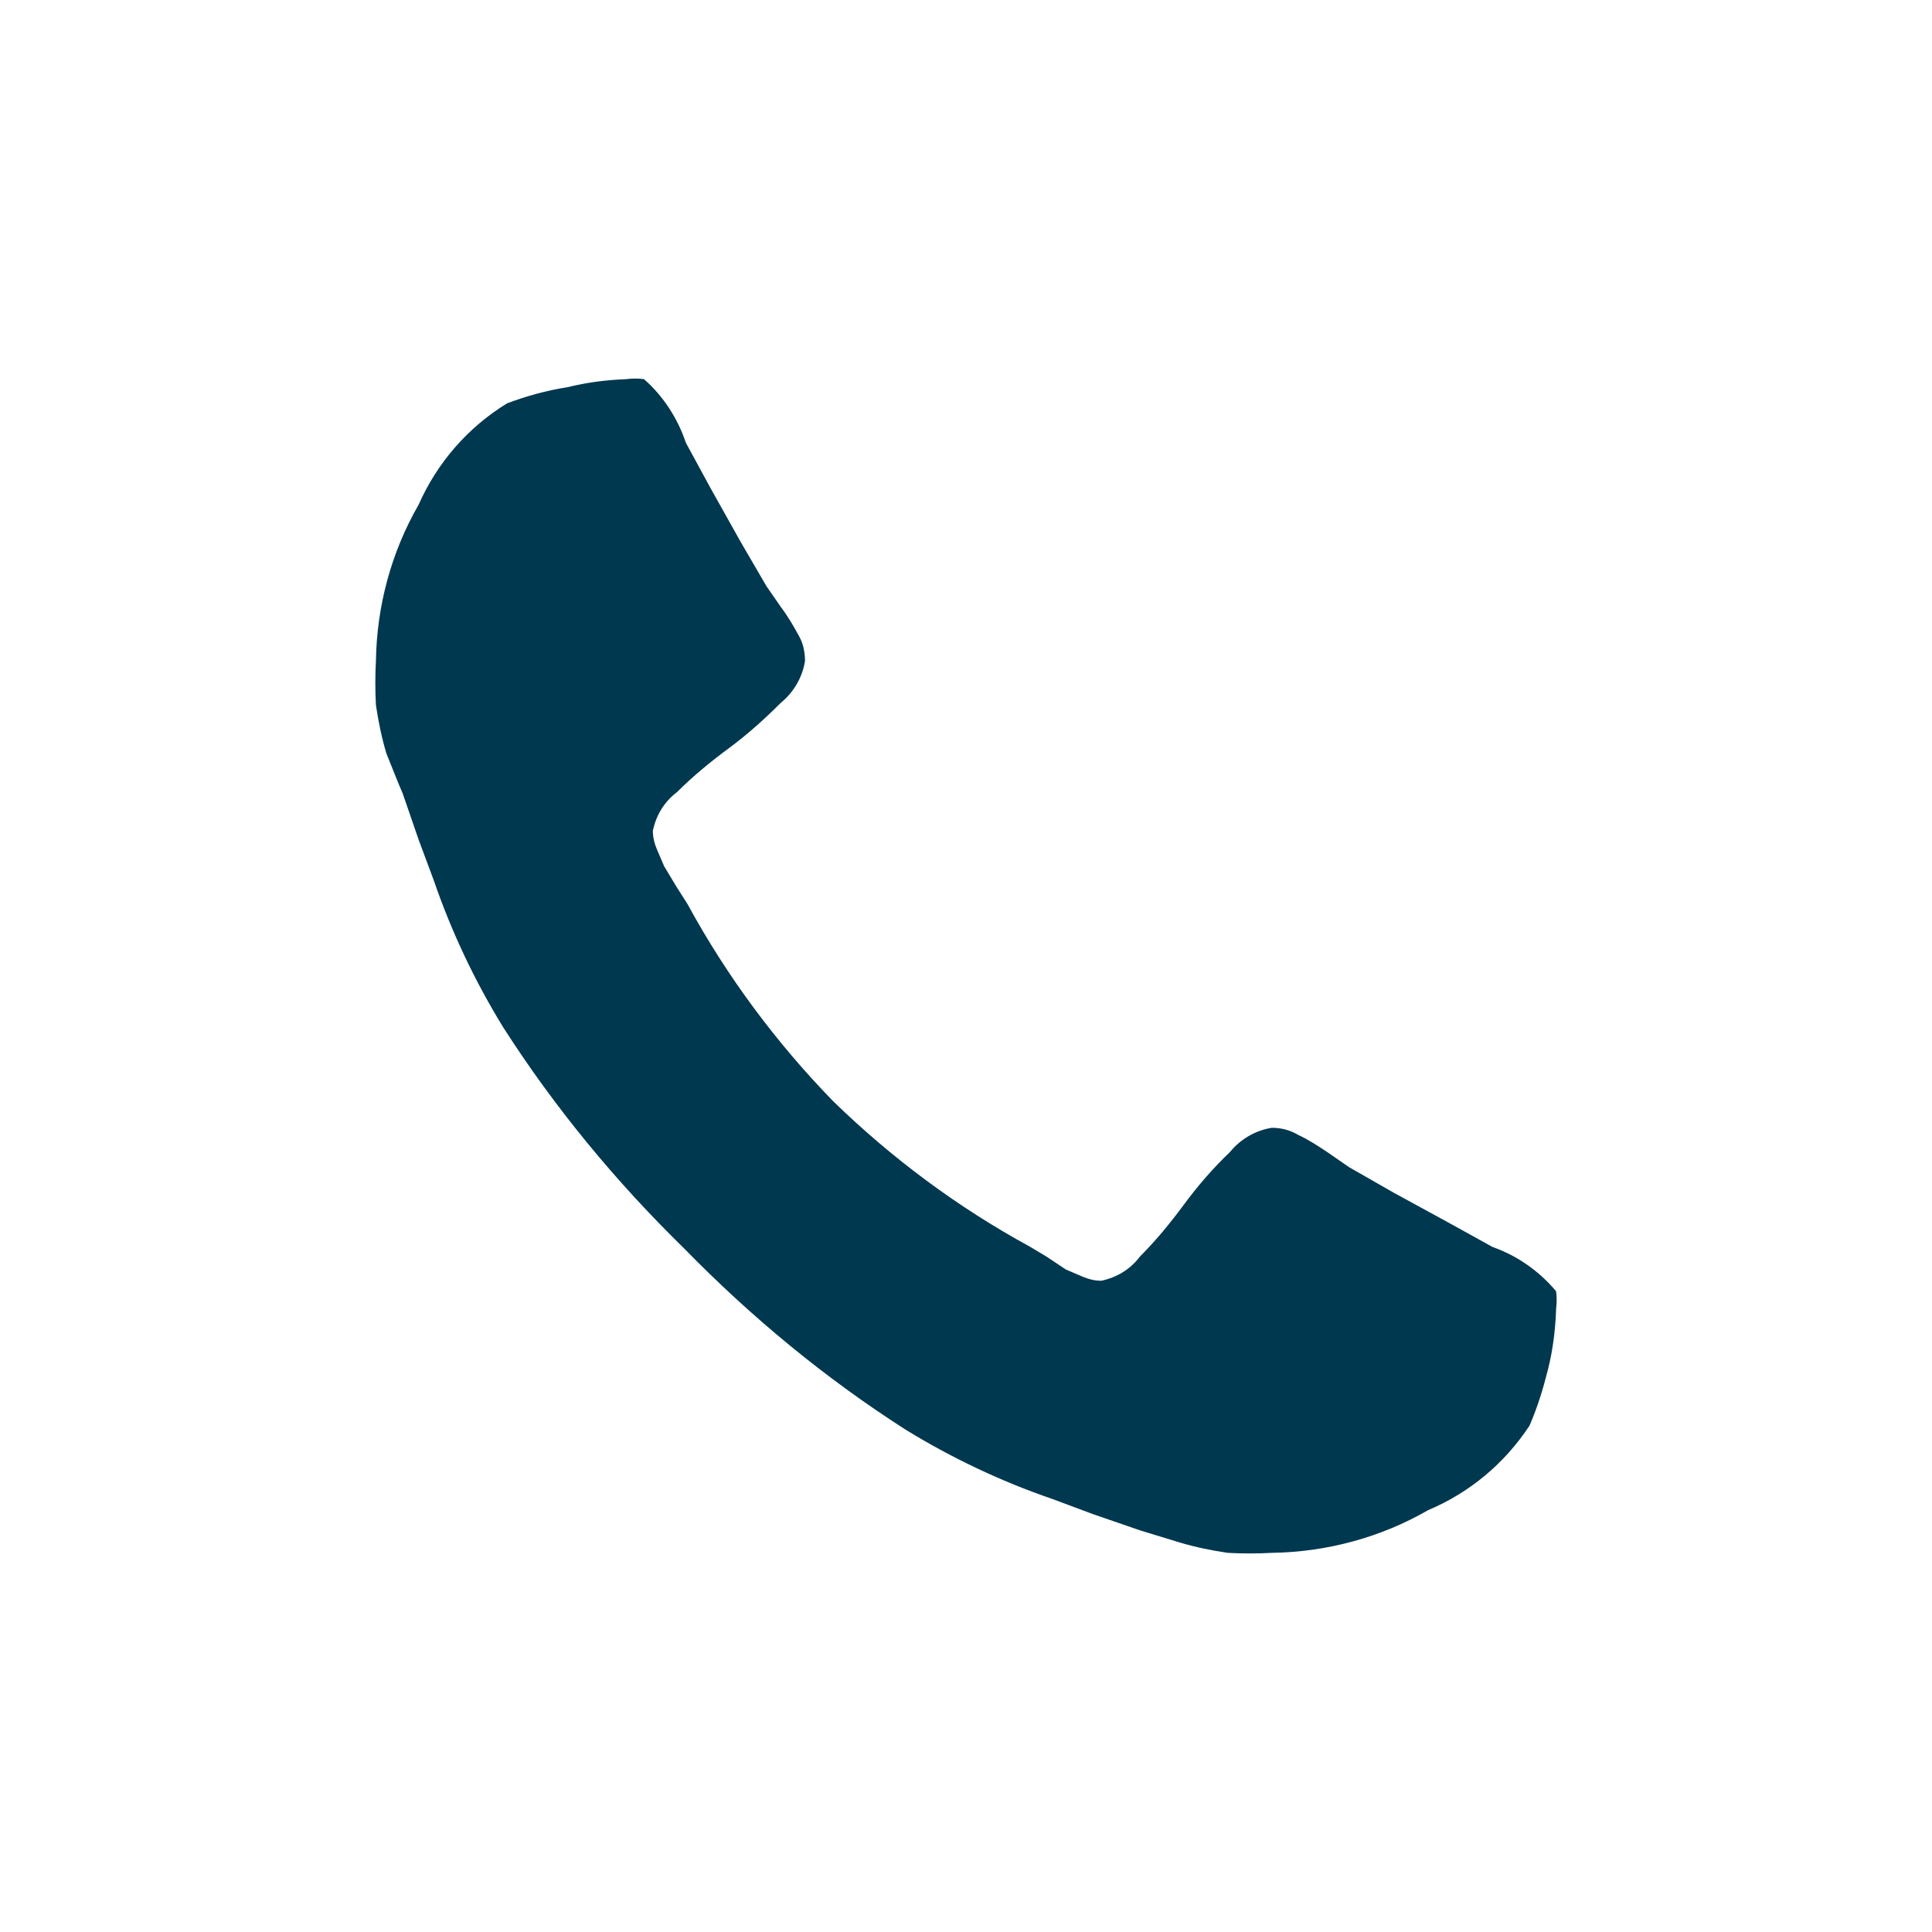
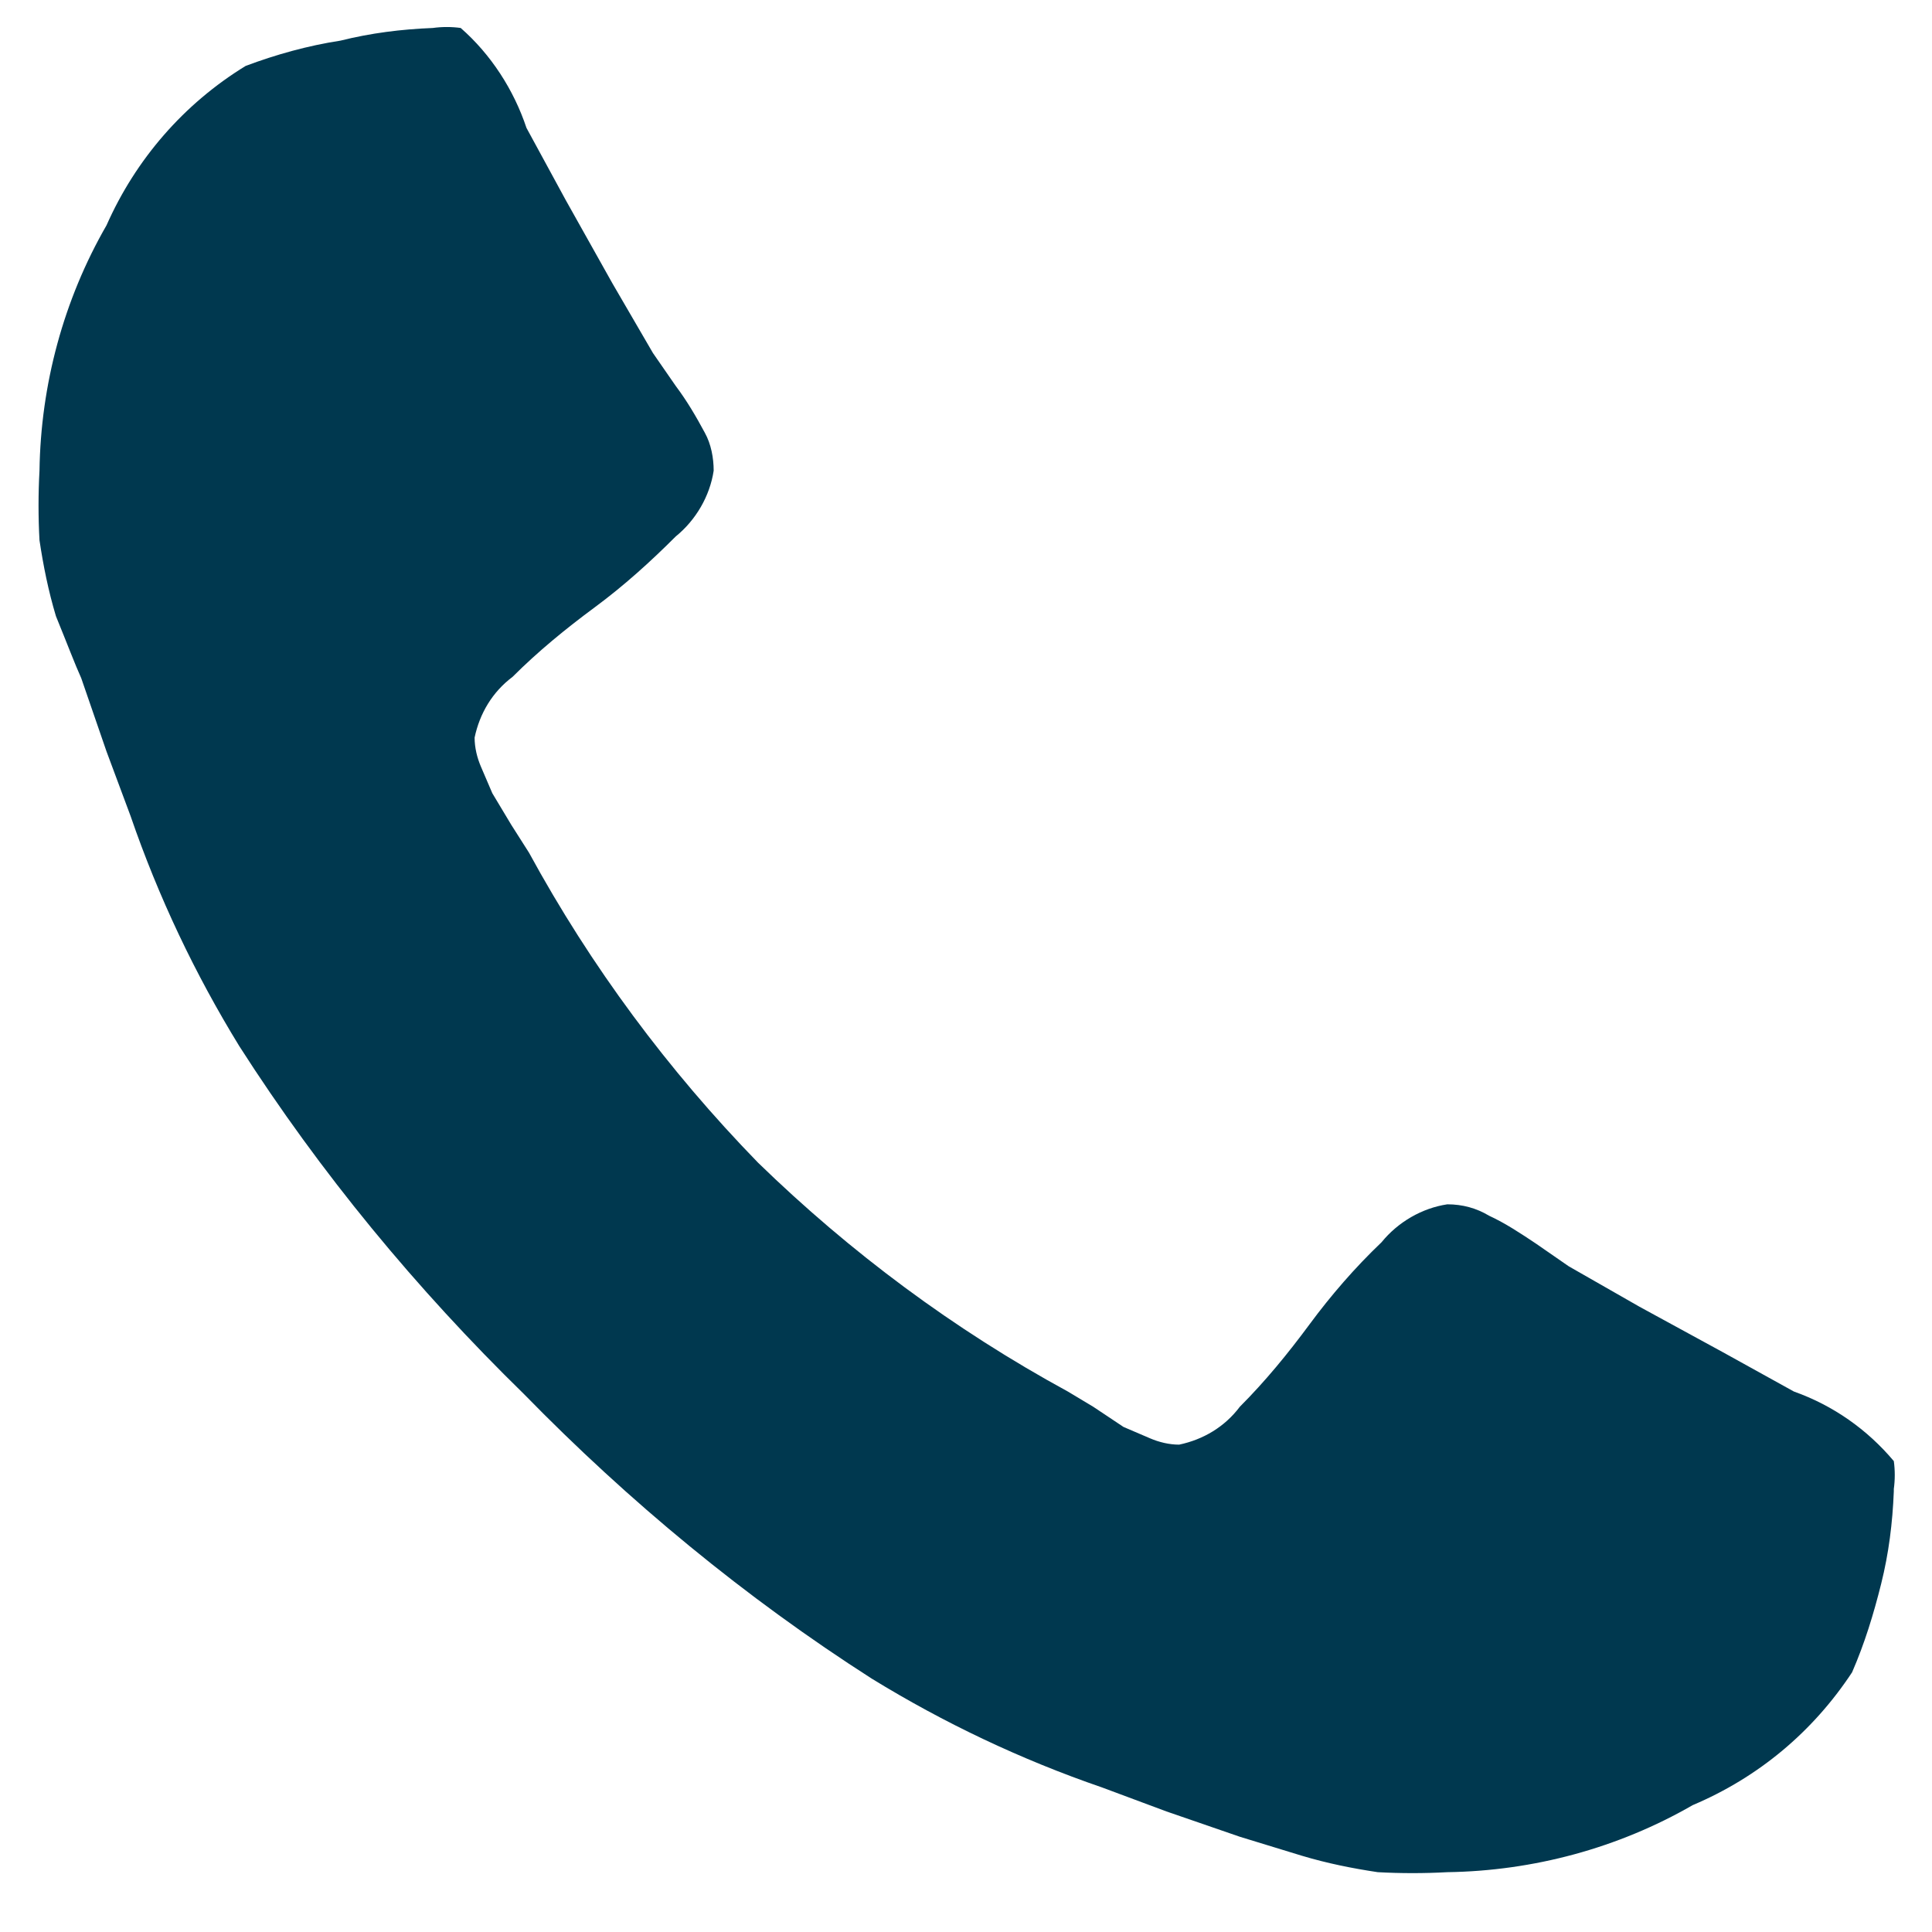
- <svg xmlns="http://www.w3.org/2000/svg" version="1.2" overflow="visible" preserveAspectRatio="none" viewBox="0 0 24 24" width="28" height="28">
-   <g>
-     <path id="phone" d="M19.33,16.26c0.01-0.07,0.01-0.15,0-0.22c-0.21-0.25-0.48-0.44-0.79-0.55l-0.56-0.31l-0.66-0.36l-0.56-0.32  l-0.26-0.18c-0.12-0.08-0.24-0.16-0.37-0.22c-0.1-0.06-0.21-0.09-0.33-0.09c-0.2,0.03-0.39,0.14-0.52,0.3  c-0.21,0.2-0.4,0.42-0.57,0.65c-0.17,0.23-0.35,0.45-0.55,0.65c-0.12,0.16-0.29,0.26-0.48,0.3c-0.08,0-0.16-0.02-0.23-0.05  l-0.21-0.09L13,15.61l-0.2-0.12c-0.9-0.49-1.72-1.1-2.45-1.81c-0.71-0.73-1.32-1.55-1.81-2.45L8.4,11.01l-0.15-0.25  c-0.03-0.07-0.06-0.14-0.09-0.21c-0.03-0.07-0.05-0.15-0.05-0.23c0.04-0.19,0.14-0.36,0.3-0.48c0.2-0.2,0.42-0.38,0.65-0.55  C9.29,9.12,9.5,8.93,9.7,8.73C9.86,8.6,9.97,8.41,10,8.21c0-0.1-0.02-0.21-0.07-0.3C9.86,7.78,9.79,7.66,9.7,7.54L9.52,7.28  L9.2,6.73L8.83,6.07L8.52,5.5C8.42,5.2,8.24,4.92,8,4.71c-0.07-0.01-0.15-0.01-0.22,0c-0.25,0.01-0.49,0.04-0.73,0.1  C6.79,4.85,6.54,4.92,6.3,5.01c-0.49,0.3-0.87,0.74-1.1,1.26C4.86,6.86,4.68,7.53,4.67,8.21c-0.01,0.18-0.01,0.37,0,0.55  c0.03,0.2,0.07,0.4,0.13,0.6C4.89,9.58,4.95,9.74,5,9.85l0.2,0.58l0.19,0.51c0.22,0.64,0.51,1.25,0.86,1.82  c0.64,1,1.4,1.92,2.25,2.75c0.83,0.85,1.75,1.61,2.75,2.25c0.57,0.35,1.18,0.64,1.82,0.86l0.51,0.19l0.58,0.2l0.49,0.15  c0.2,0.06,0.4,0.1,0.6,0.13c0.18,0.01,0.37,0.01,0.55,0c0.68-0.01,1.35-0.19,1.94-0.53c0.52-0.22,0.95-0.58,1.26-1.05  c0.1-0.23,0.17-0.46,0.23-0.7c0.06-0.24,0.09-0.48,0.1-0.73l0,0V16.26z" style="fill: rgb(0, 56, 79);" />
+ <svg xmlns="http://www.w3.org/2000/svg" version="1.2" overflow="visible" preserveAspectRatio="none" viewBox="0 0 24 24" width="20" height="20" id="svg5">
+   <defs id="defs9" />
+   <g id="g3" transform="matrix(1.571289,0,0,1.571289,-6.847387,-7.053302)">
+     <path id="phone" d="m 19.33,16.26 c 0.01,-0.07 0.01,-0.15 0,-0.22 -0.21,-0.25 -0.48,-0.44 -0.79,-0.55 L 17.98,15.18 17.32,14.82 16.76,14.5 16.5,14.32 c -0.12,-0.08 -0.24,-0.16 -0.37,-0.22 -0.1,-0.06 -0.21,-0.09 -0.33,-0.09 -0.2,0.03 -0.39,0.14 -0.52,0.3 -0.21,0.2 -0.4,0.42 -0.57,0.65 -0.17,0.23 -0.35,0.45 -0.55,0.65 -0.12,0.16 -0.29,0.26 -0.48,0.3 -0.08,0 -0.16,-0.02 -0.23,-0.05 L 13.24,15.77 13,15.61 12.8,15.49 C 11.9,15 11.08,14.39 10.35,13.68 9.64,12.95 9.03,12.13 8.54,11.23 L 8.4,11.01 8.25,10.76 C 8.22,10.69 8.19,10.62 8.16,10.55 8.13,10.48 8.11,10.4 8.11,10.32 8.15,10.13 8.25,9.96 8.41,9.84 8.61,9.64 8.83,9.46 9.06,9.29 9.29,9.12 9.5,8.93 9.7,8.73 9.86,8.6 9.97,8.41 10,8.21 10,8.11 9.98,8 9.93,7.91 9.86,7.78 9.79,7.66 9.7,7.54 L 9.52,7.28 9.2,6.73 8.83,6.07 8.52,5.5 C 8.42,5.2 8.24,4.92 8,4.71 7.93,4.7 7.85,4.7 7.78,4.71 7.53,4.72 7.29,4.75 7.05,4.81 6.79,4.85 6.54,4.92 6.3,5.01 5.81,5.31 5.43,5.75 5.2,6.27 4.86,6.86 4.68,7.53 4.67,8.21 4.66,8.39 4.66,8.58 4.67,8.76 4.7,8.96 4.74,9.16 4.8,9.36 4.89,9.58 4.95,9.74 5,9.85 l 0.2,0.58 0.19,0.51 c 0.22,0.64 0.51,1.25 0.86,1.82 0.64,1 1.4,1.92 2.25,2.75 0.83,0.85 1.75,1.61 2.75,2.25 0.57,0.35 1.18,0.64 1.82,0.86 l 0.51,0.19 0.58,0.2 0.49,0.15 c 0.2,0.06 0.4,0.1 0.6,0.13 0.18,0.01 0.37,0.01 0.55,0 0.68,-0.01 1.35,-0.19 1.94,-0.53 0.52,-0.22 0.95,-0.58 1.26,-1.05 0.1,-0.23 0.17,-0.46 0.23,-0.7 0.06,-0.24 0.09,-0.48 0.1,-0.73 v 0 z" style="fill:#00384f" />
  </g>
</svg>
